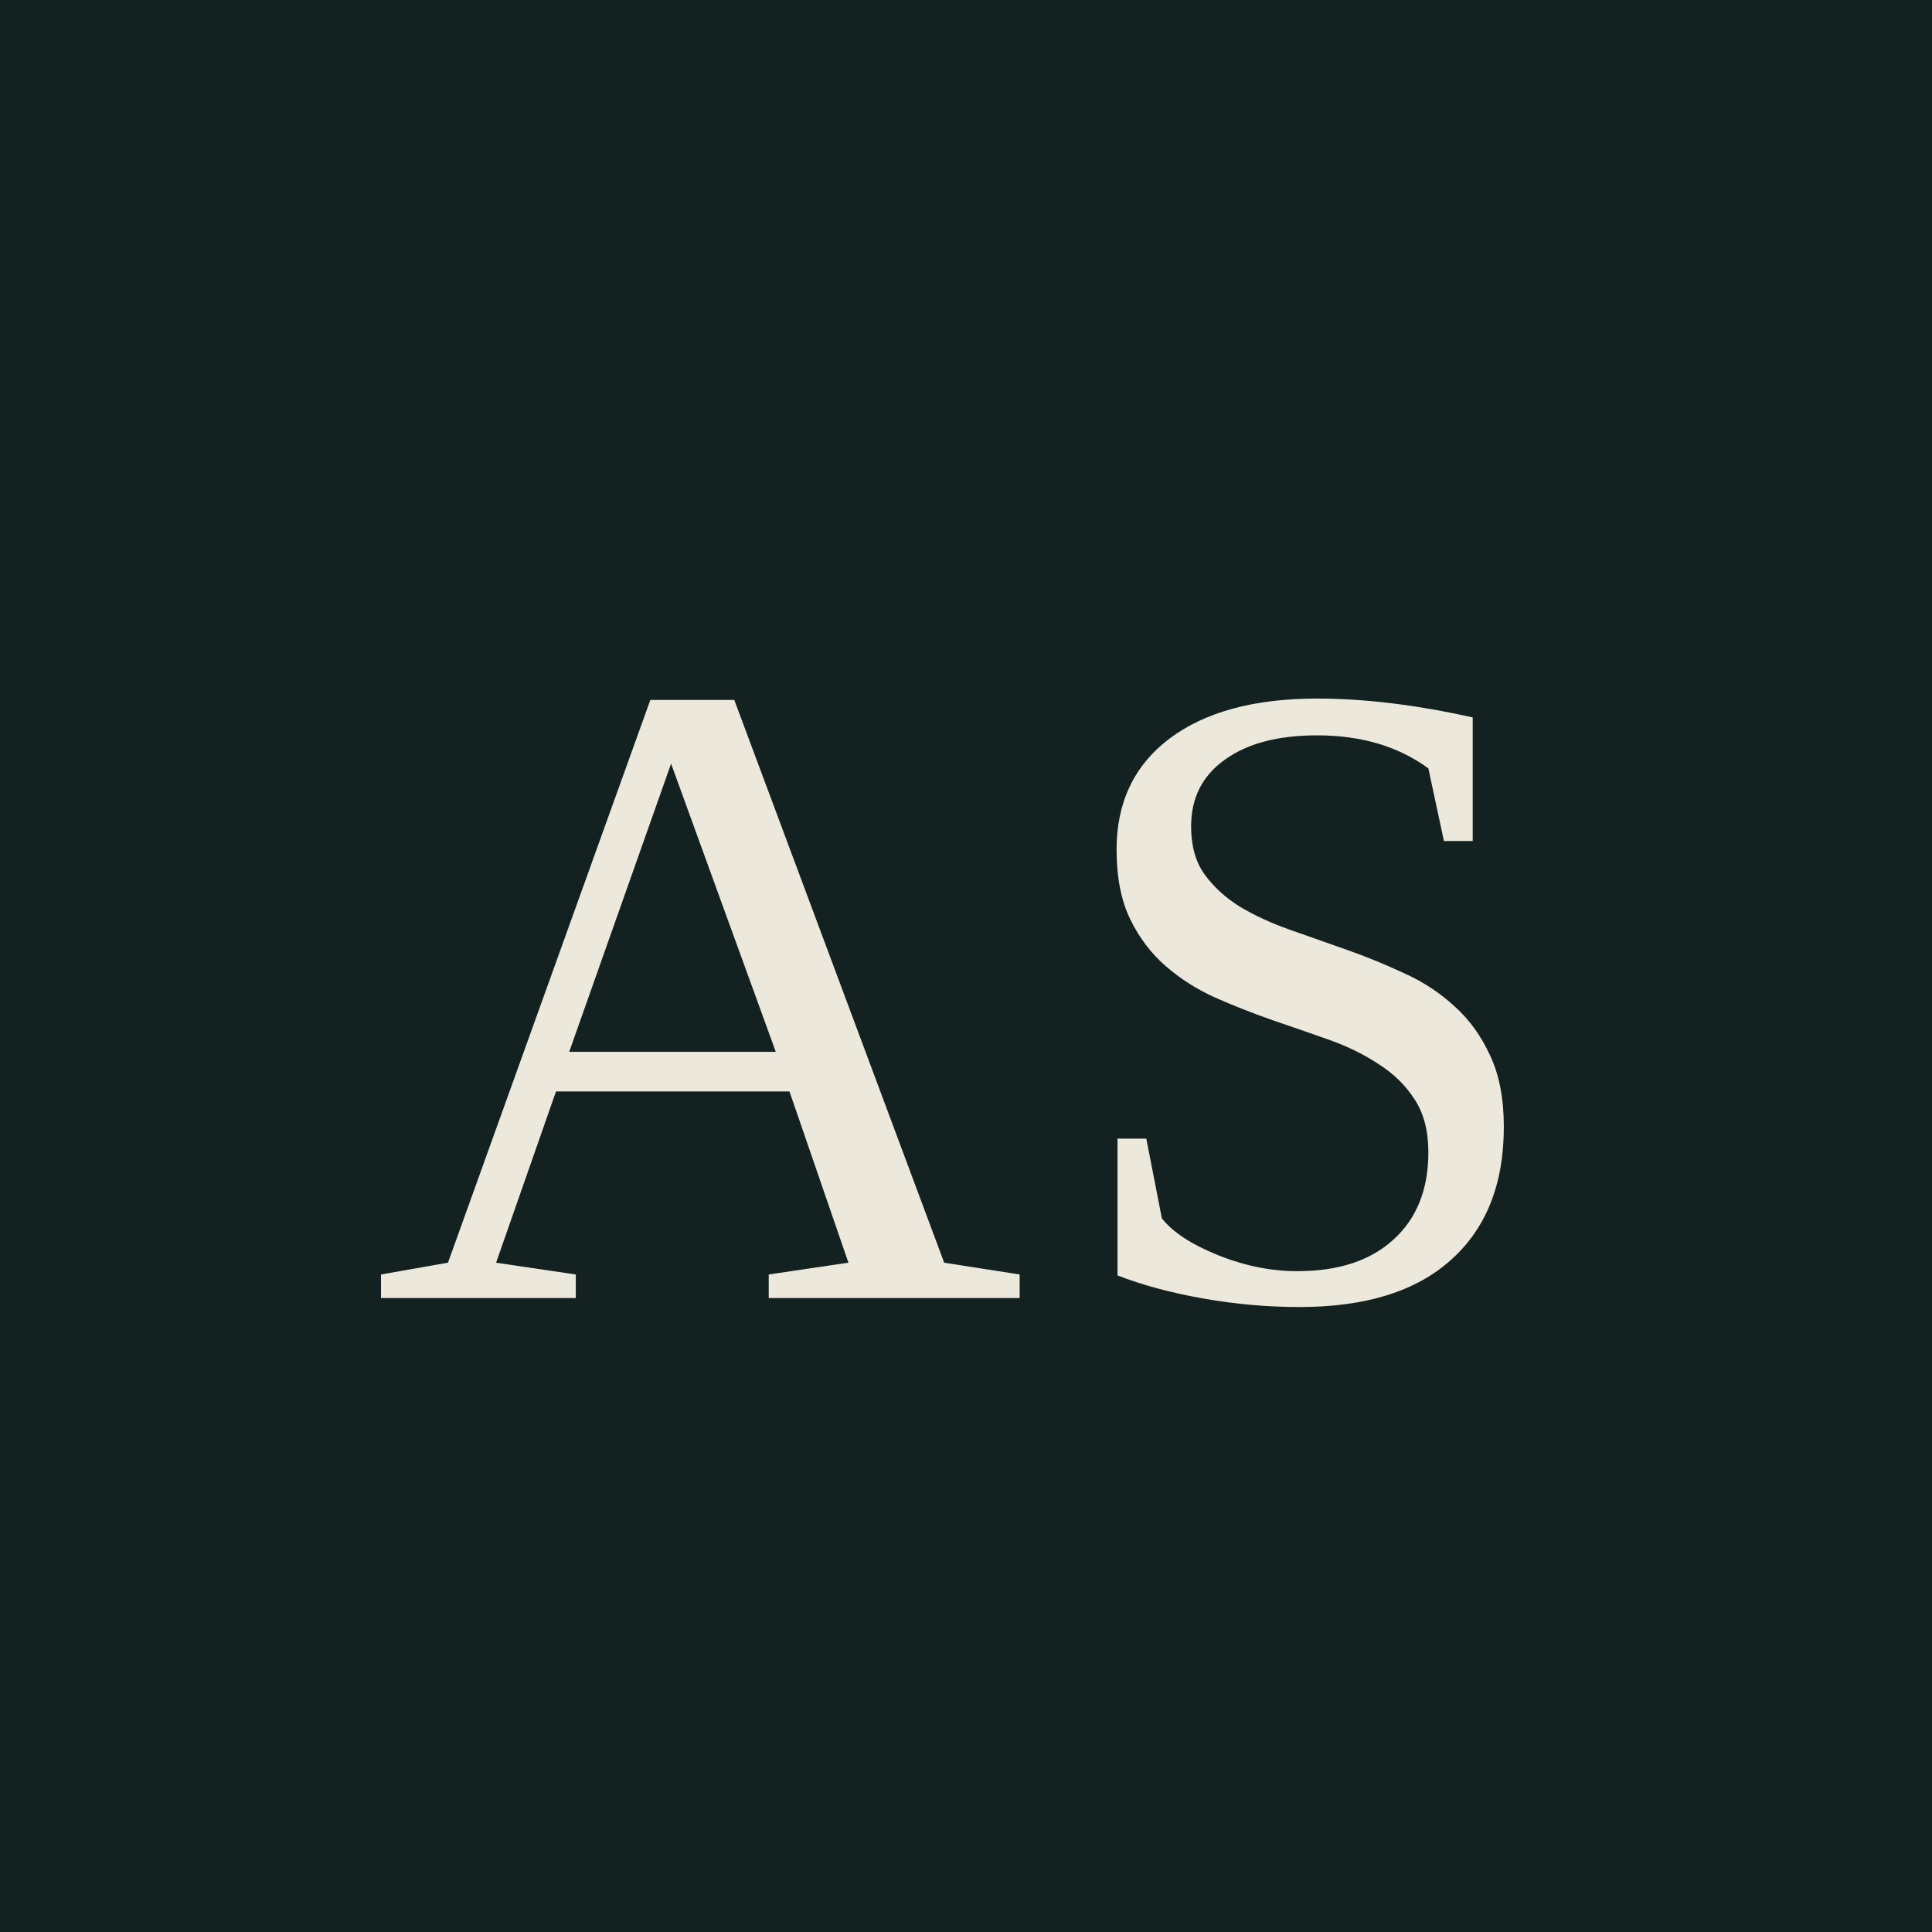
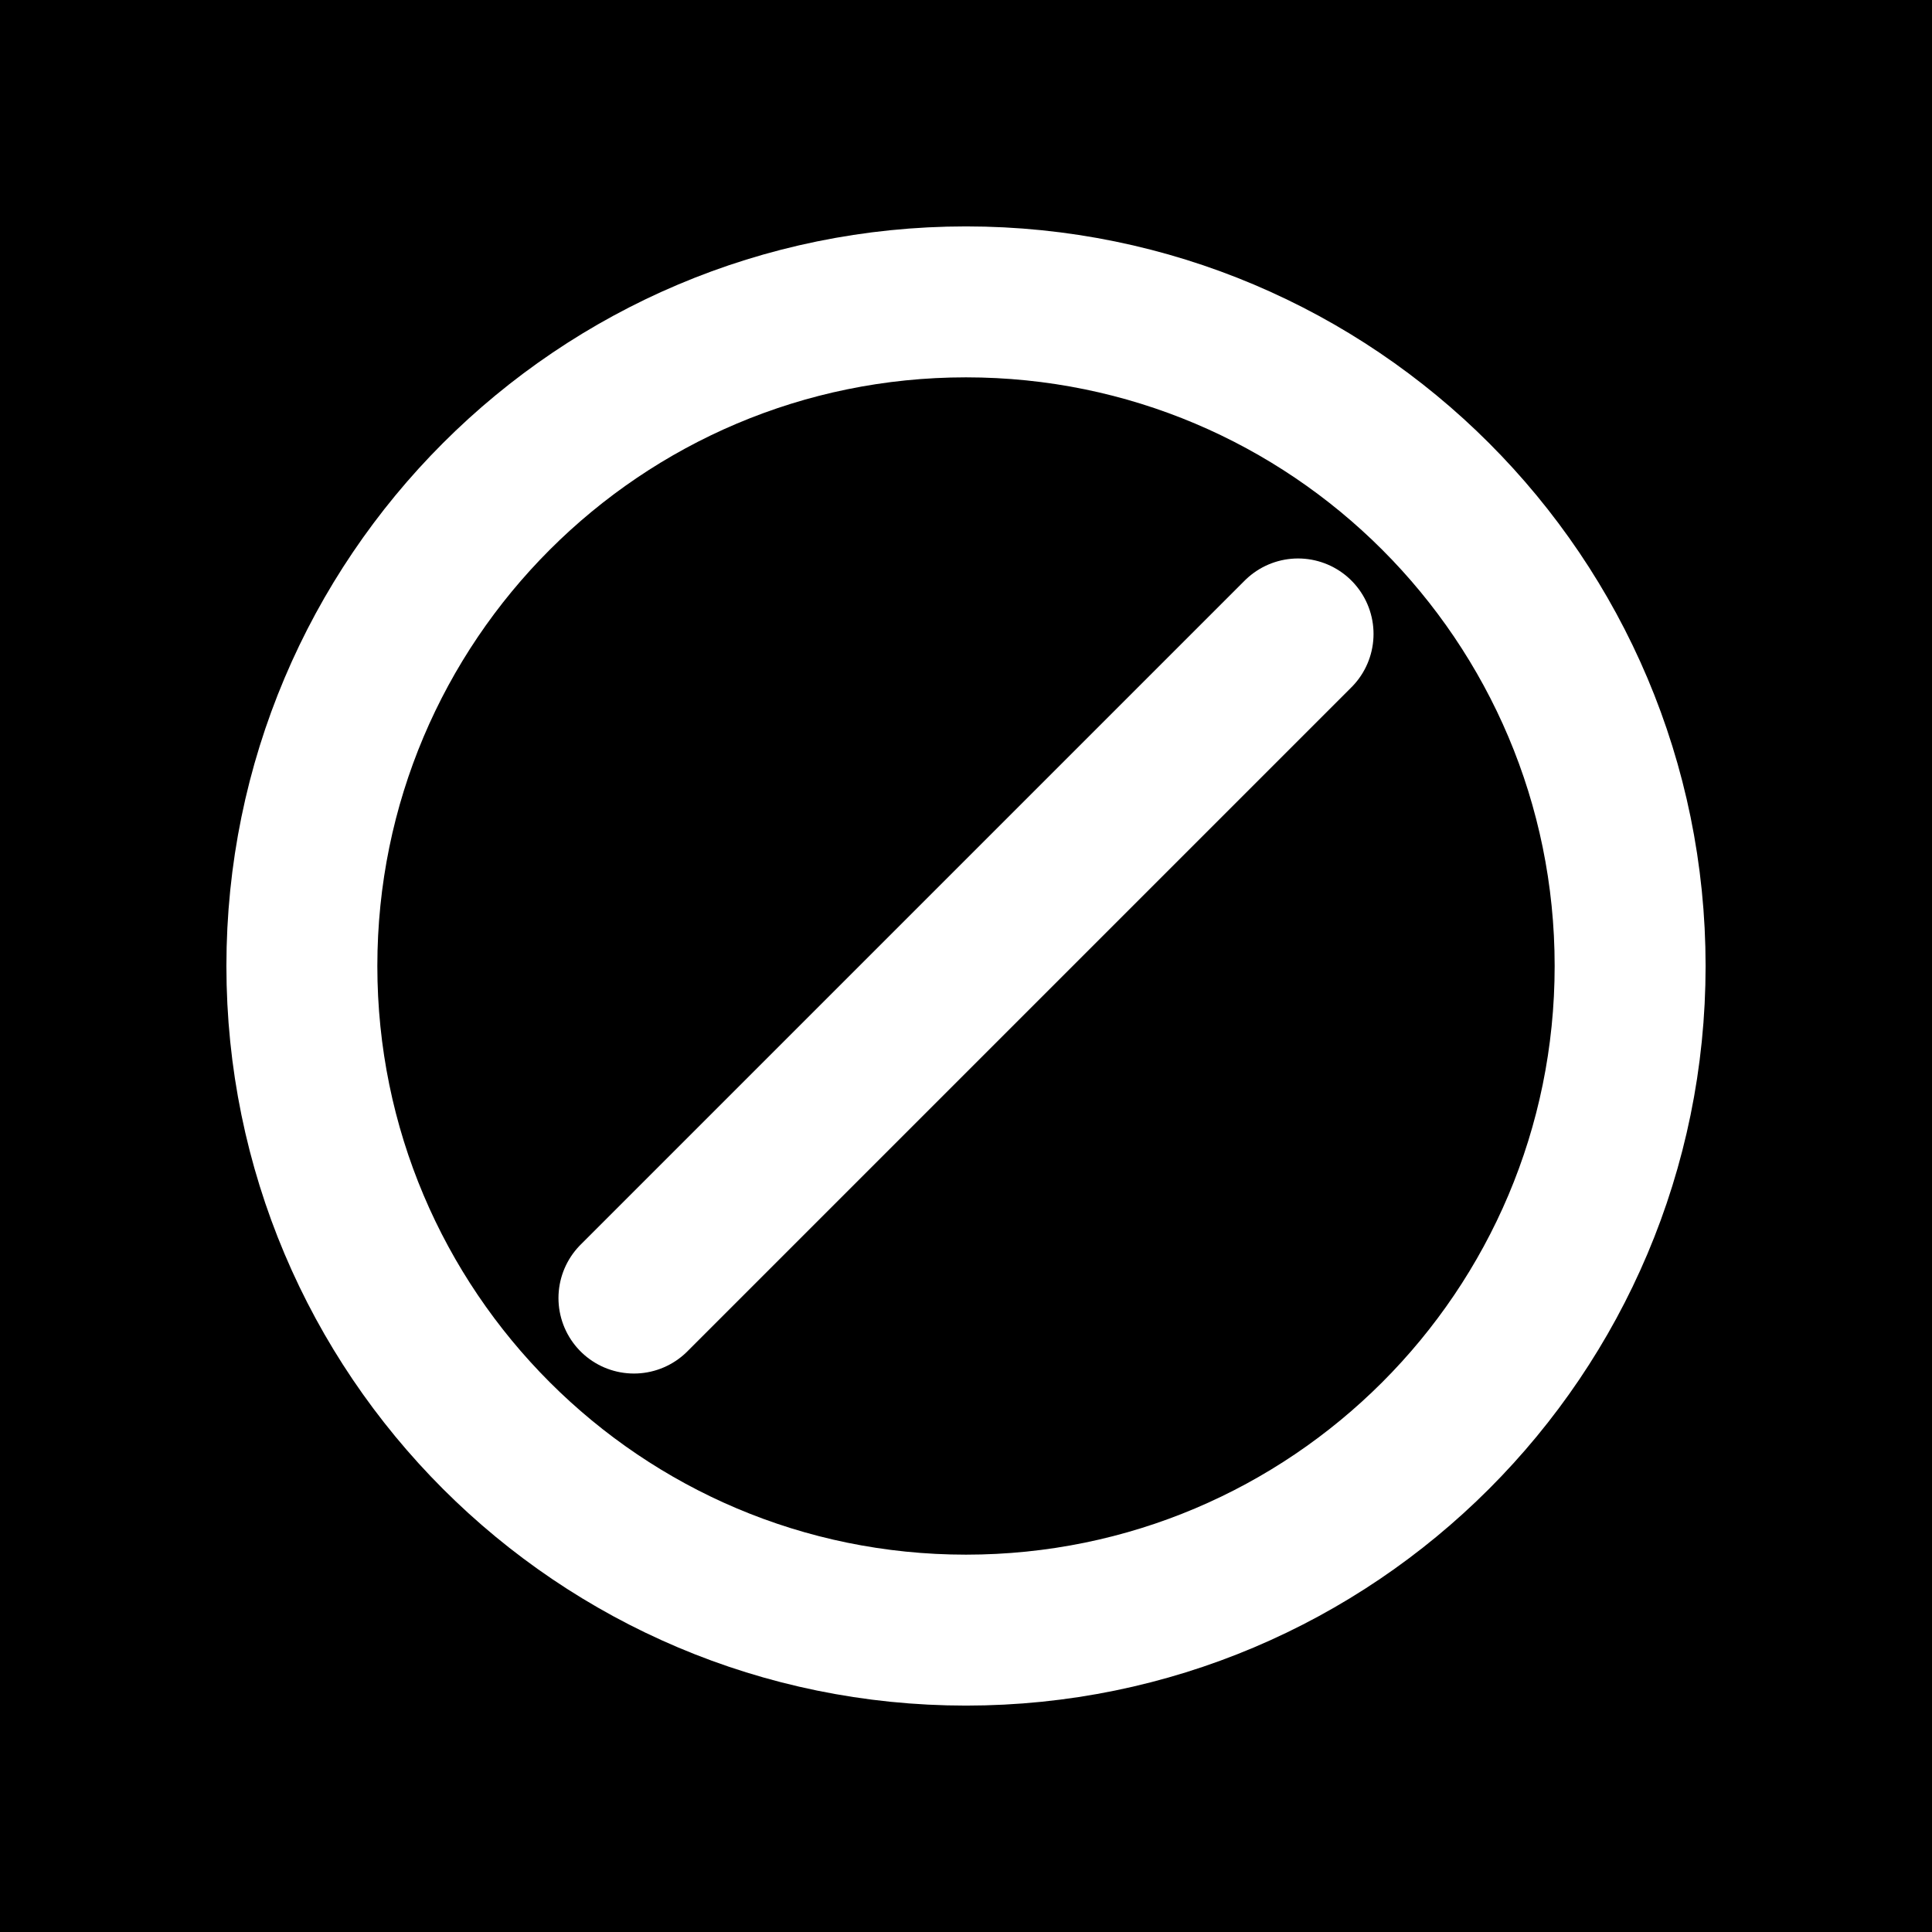
<svg xmlns="http://www.w3.org/2000/svg" viewBox="0 0 64 64">
-   <rect width="64" height="64" fill="#132220" />
-   <text x="32" y="43" font-family="Georgia, 'Times New Roman', serif" font-size="30" fill="#EDE8DC" text-anchor="middle" letter-spacing="1">AS</text>
+   <rect width="64" height="64" fill="#000" />
+   <circle cx="32" cy="32" r="22" fill="none" stroke="#fff" stroke-width="5" />
+   <line x1="21" y1="43" x2="43" y2="21" stroke="#fff" stroke-width="5" stroke-linecap="round" />
</svg>
